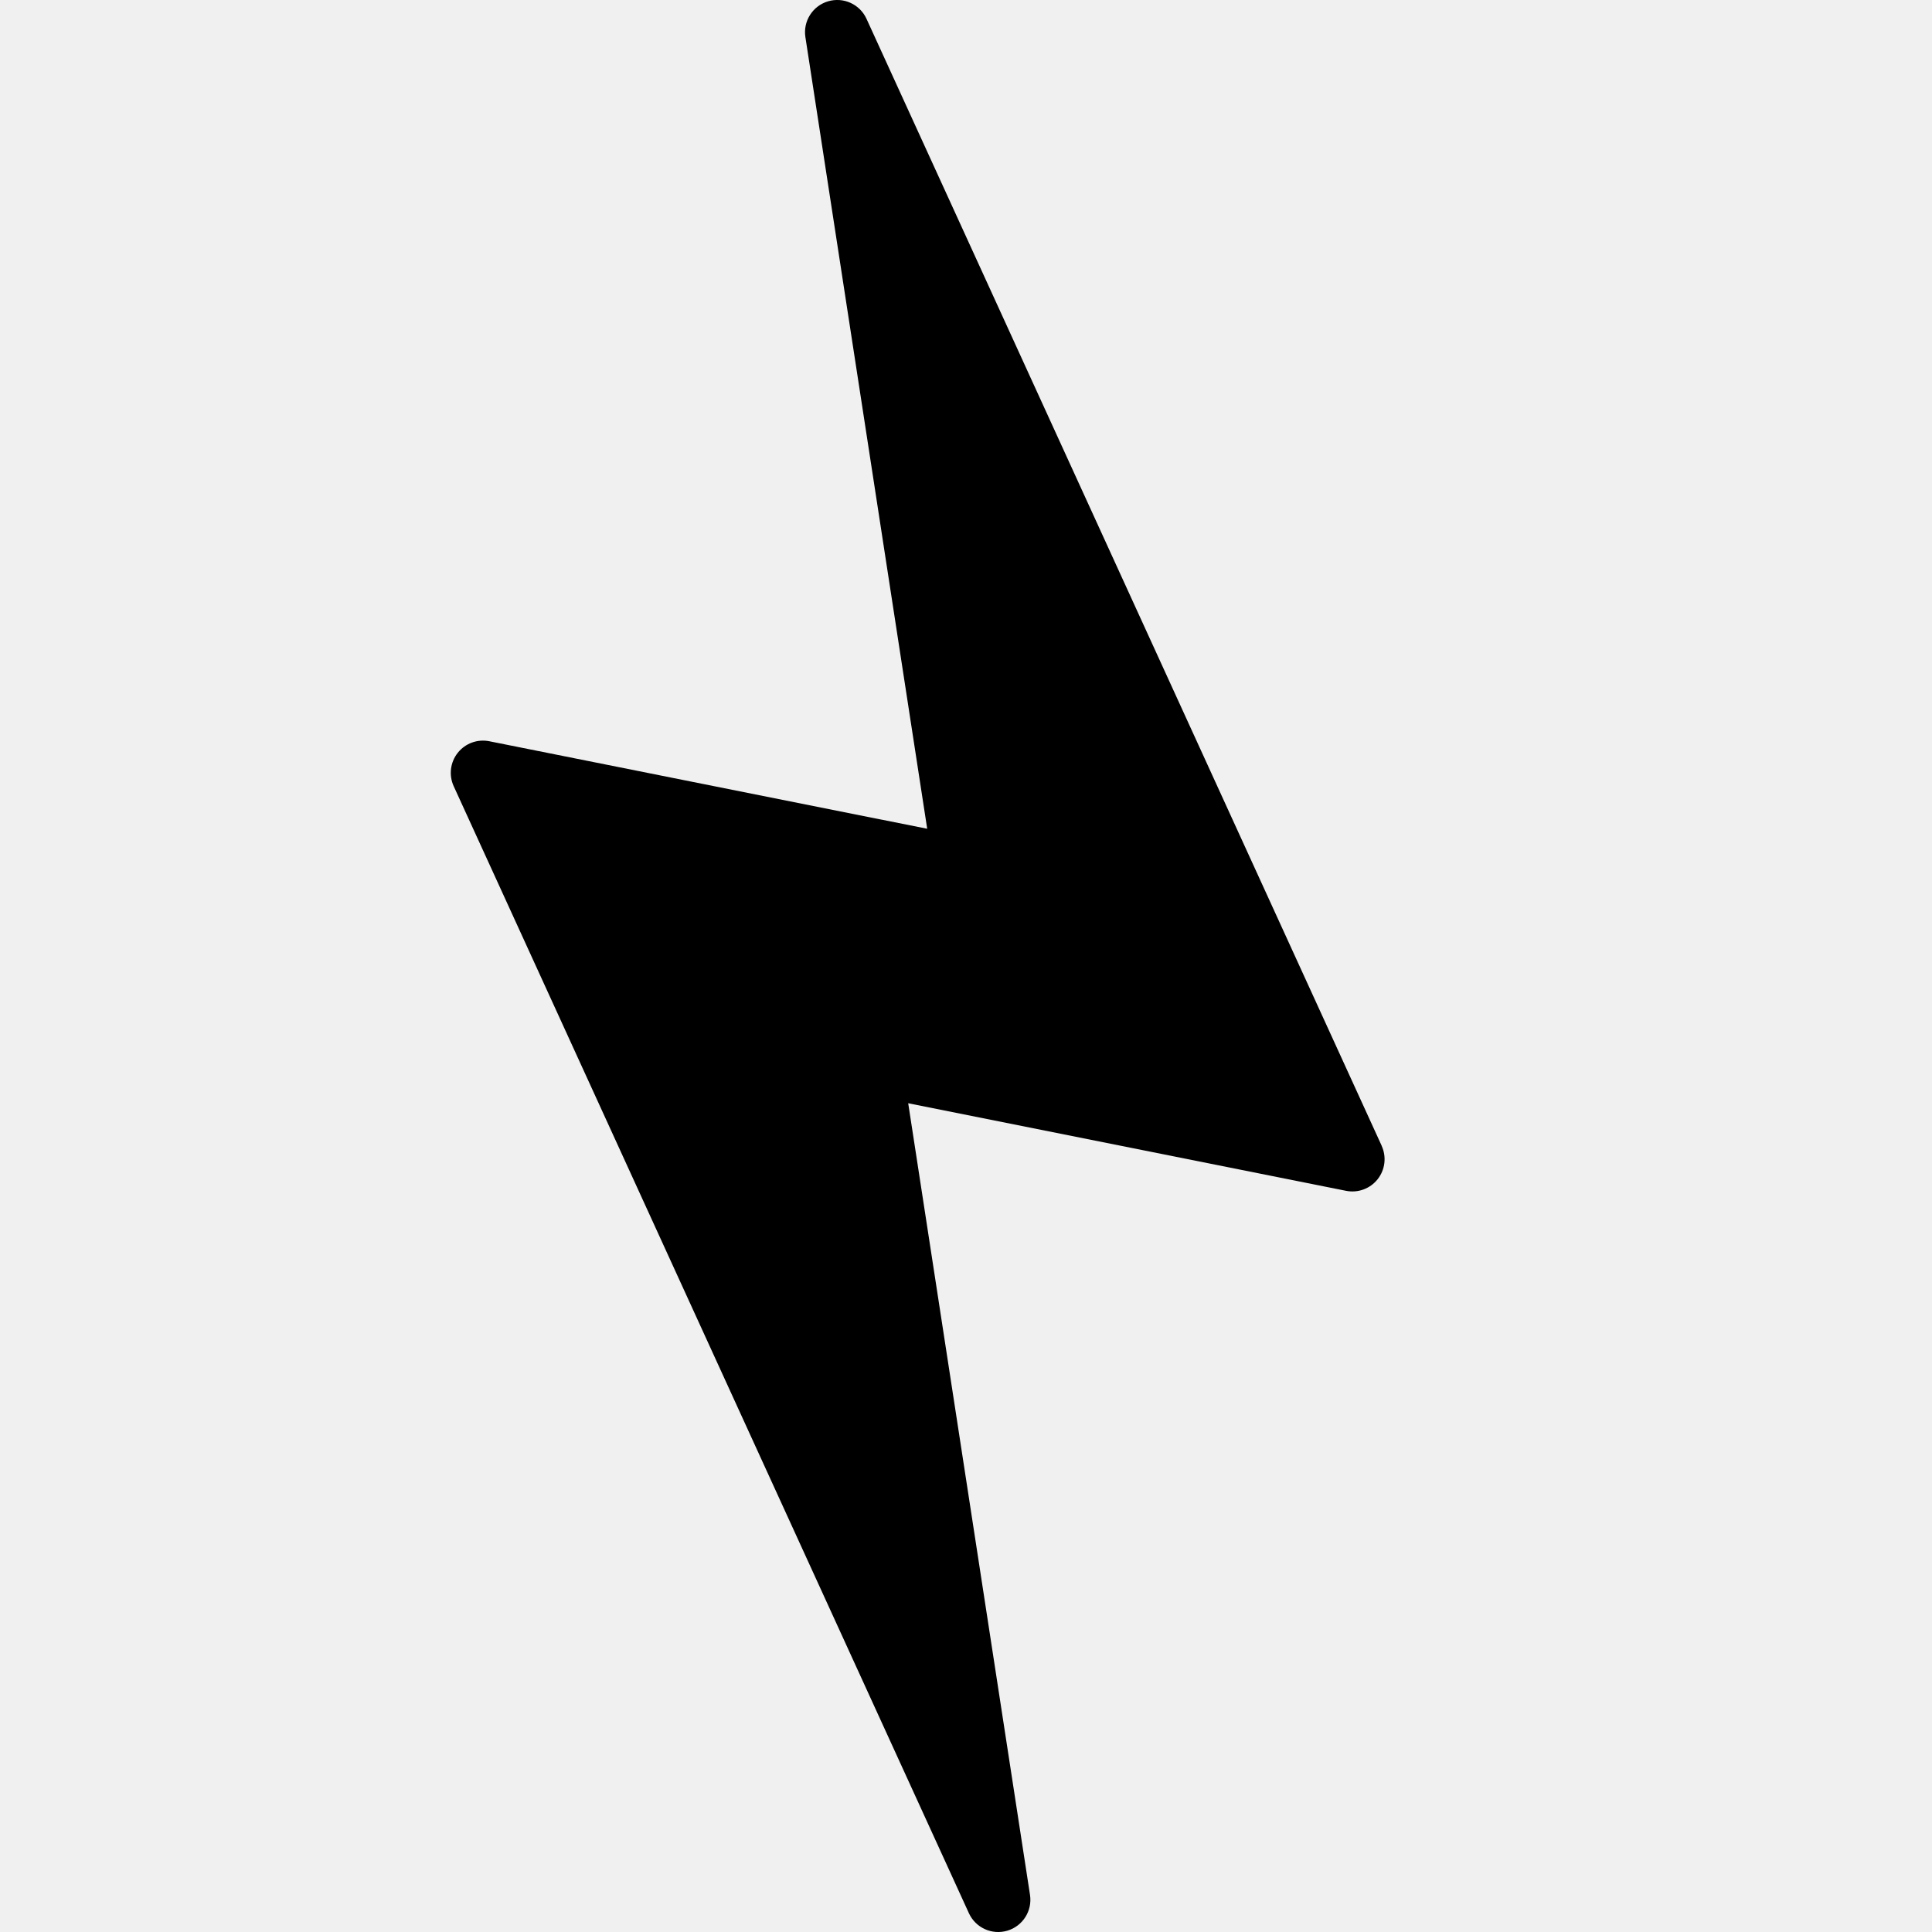
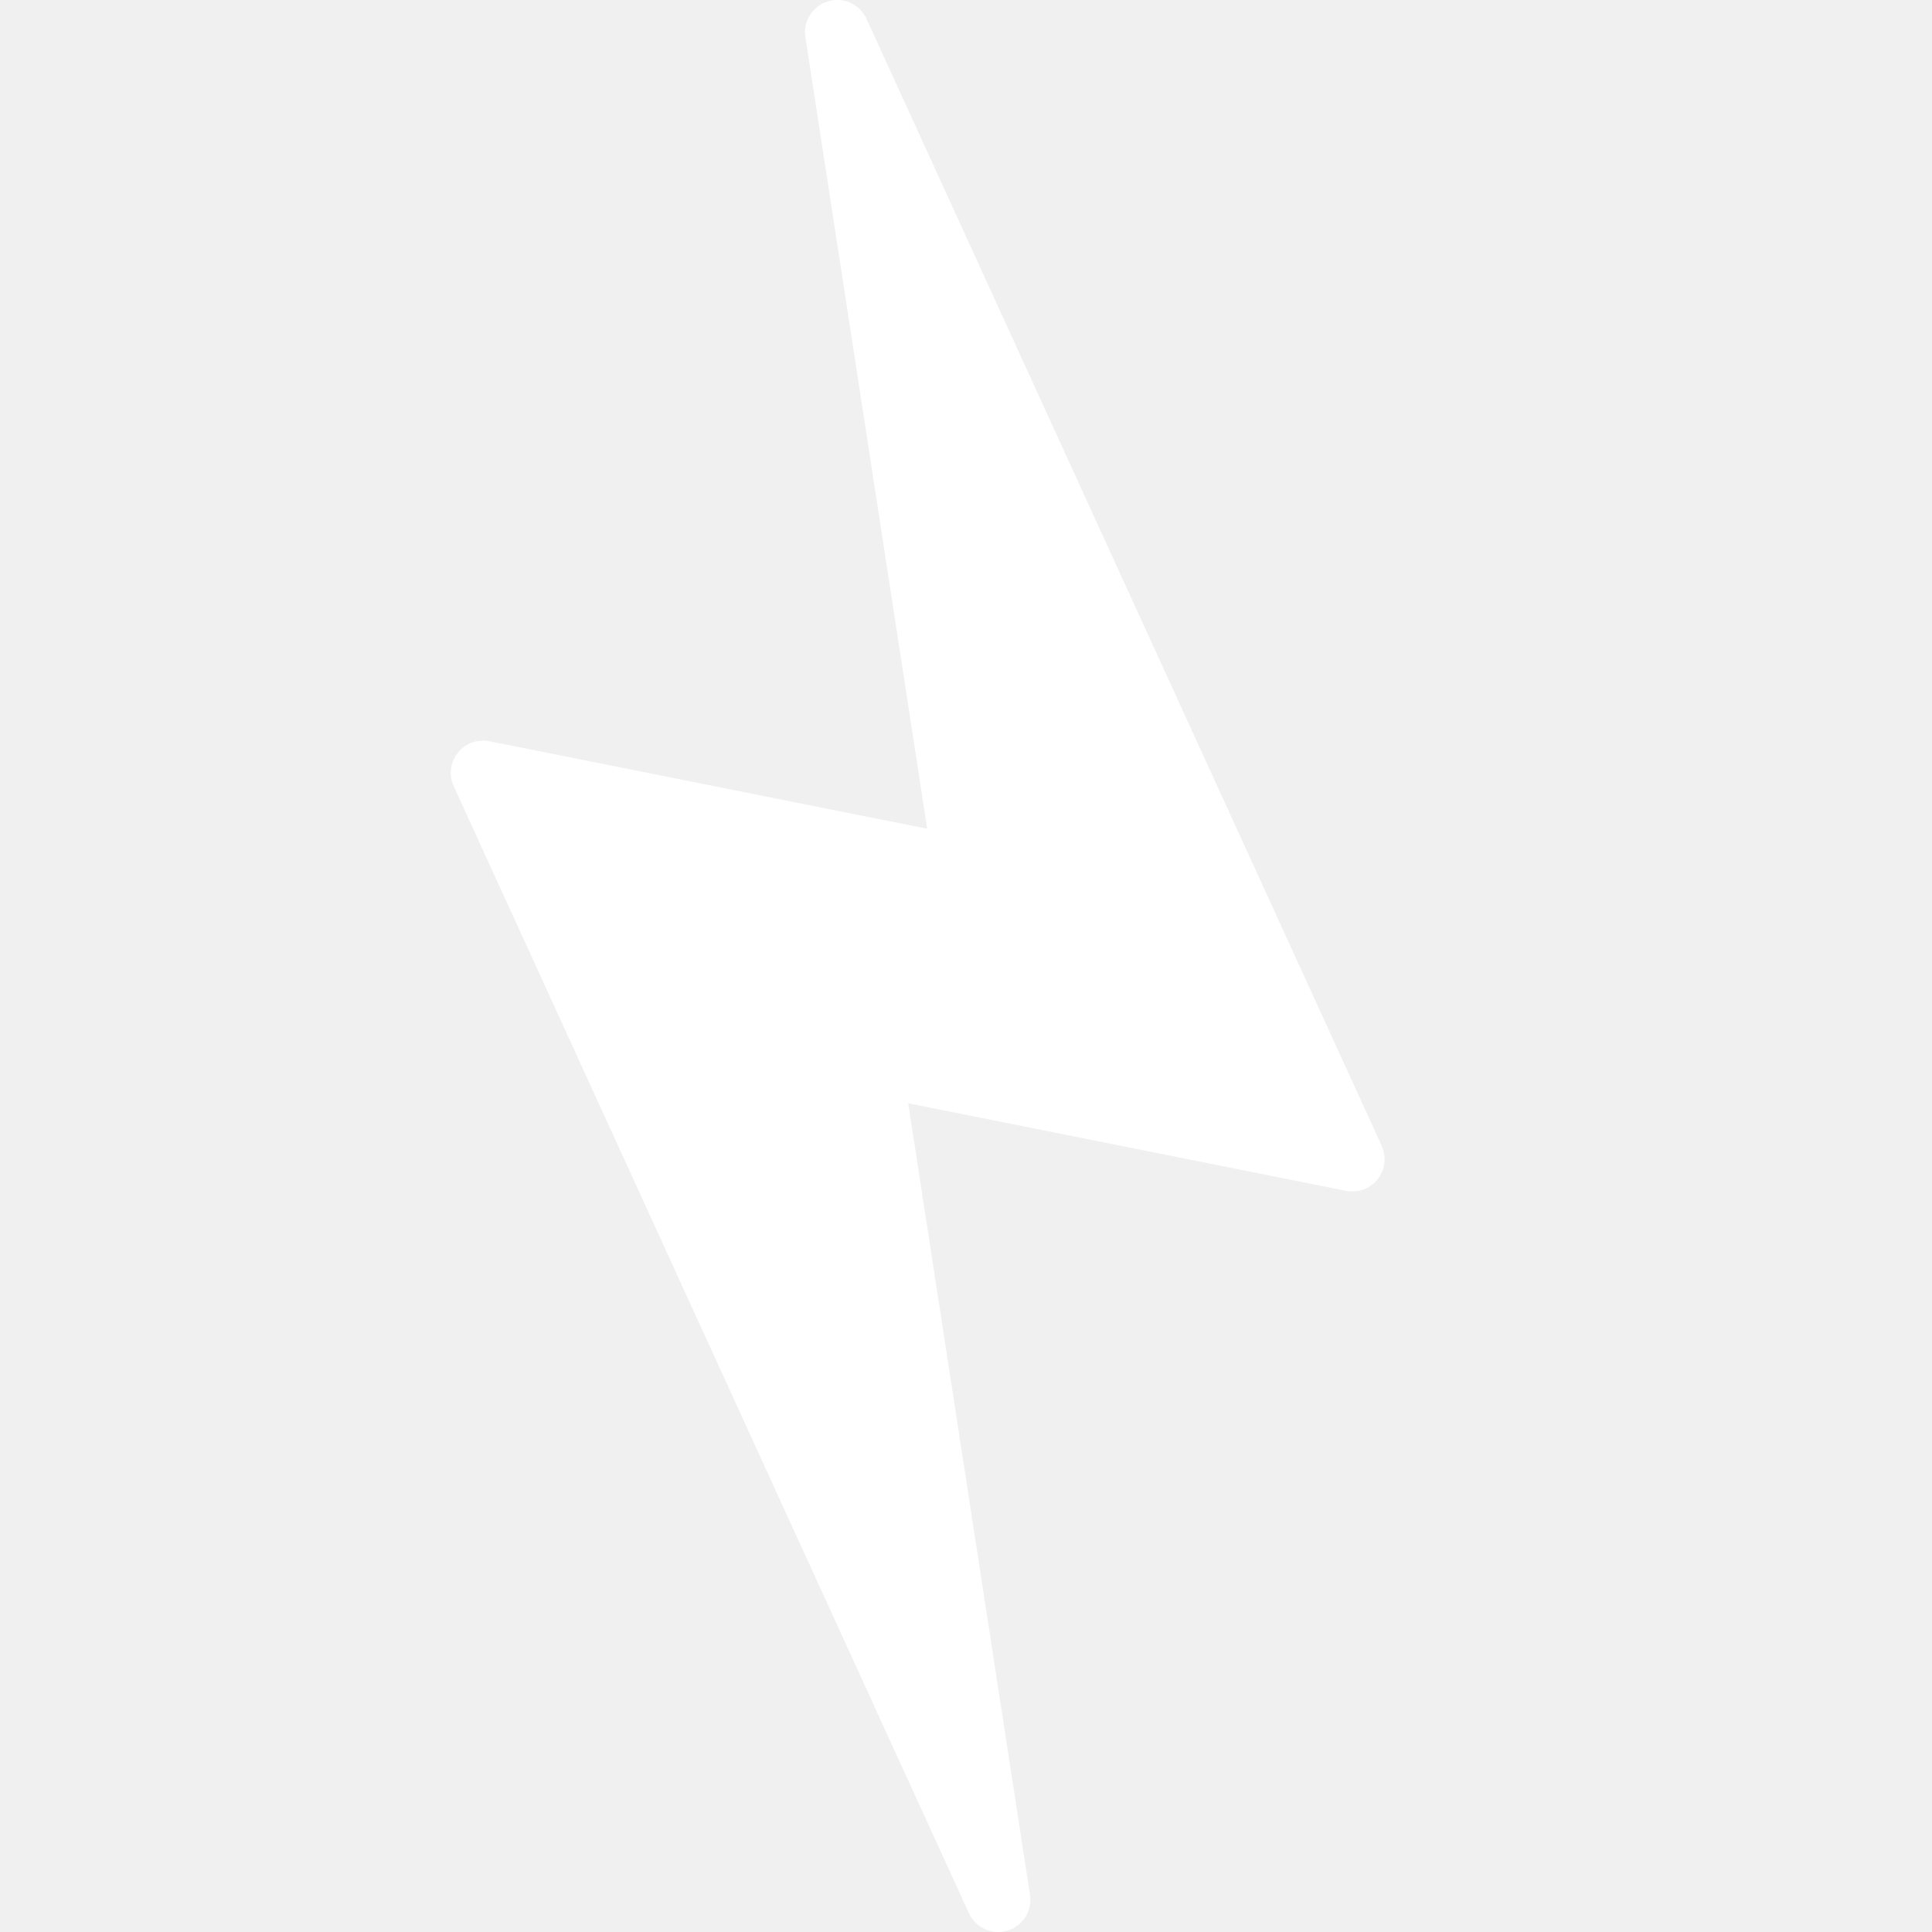
- <svg xmlns="http://www.w3.org/2000/svg" viewBox="0 0 60 60">
+ <svg xmlns="http://www.w3.org/2000/svg" width="30" height="30" style="fill: #fff;" viewBox="0 0 60 60">
  <g data-name="Layer 1" id="Layer_1">
    <path d="M42.91,35.584l-16-35a1,1,0,0,0-1.898.567l3.783,24.587L15.196,23.02a1,1,0,0,0-1.106,1.396l16,35a1,1,0,0,0,1.898-.567l-3.783-24.587,13.598,2.72a1,1,0,0,0,1.106-1.396Z" />
  </g>
</svg>
